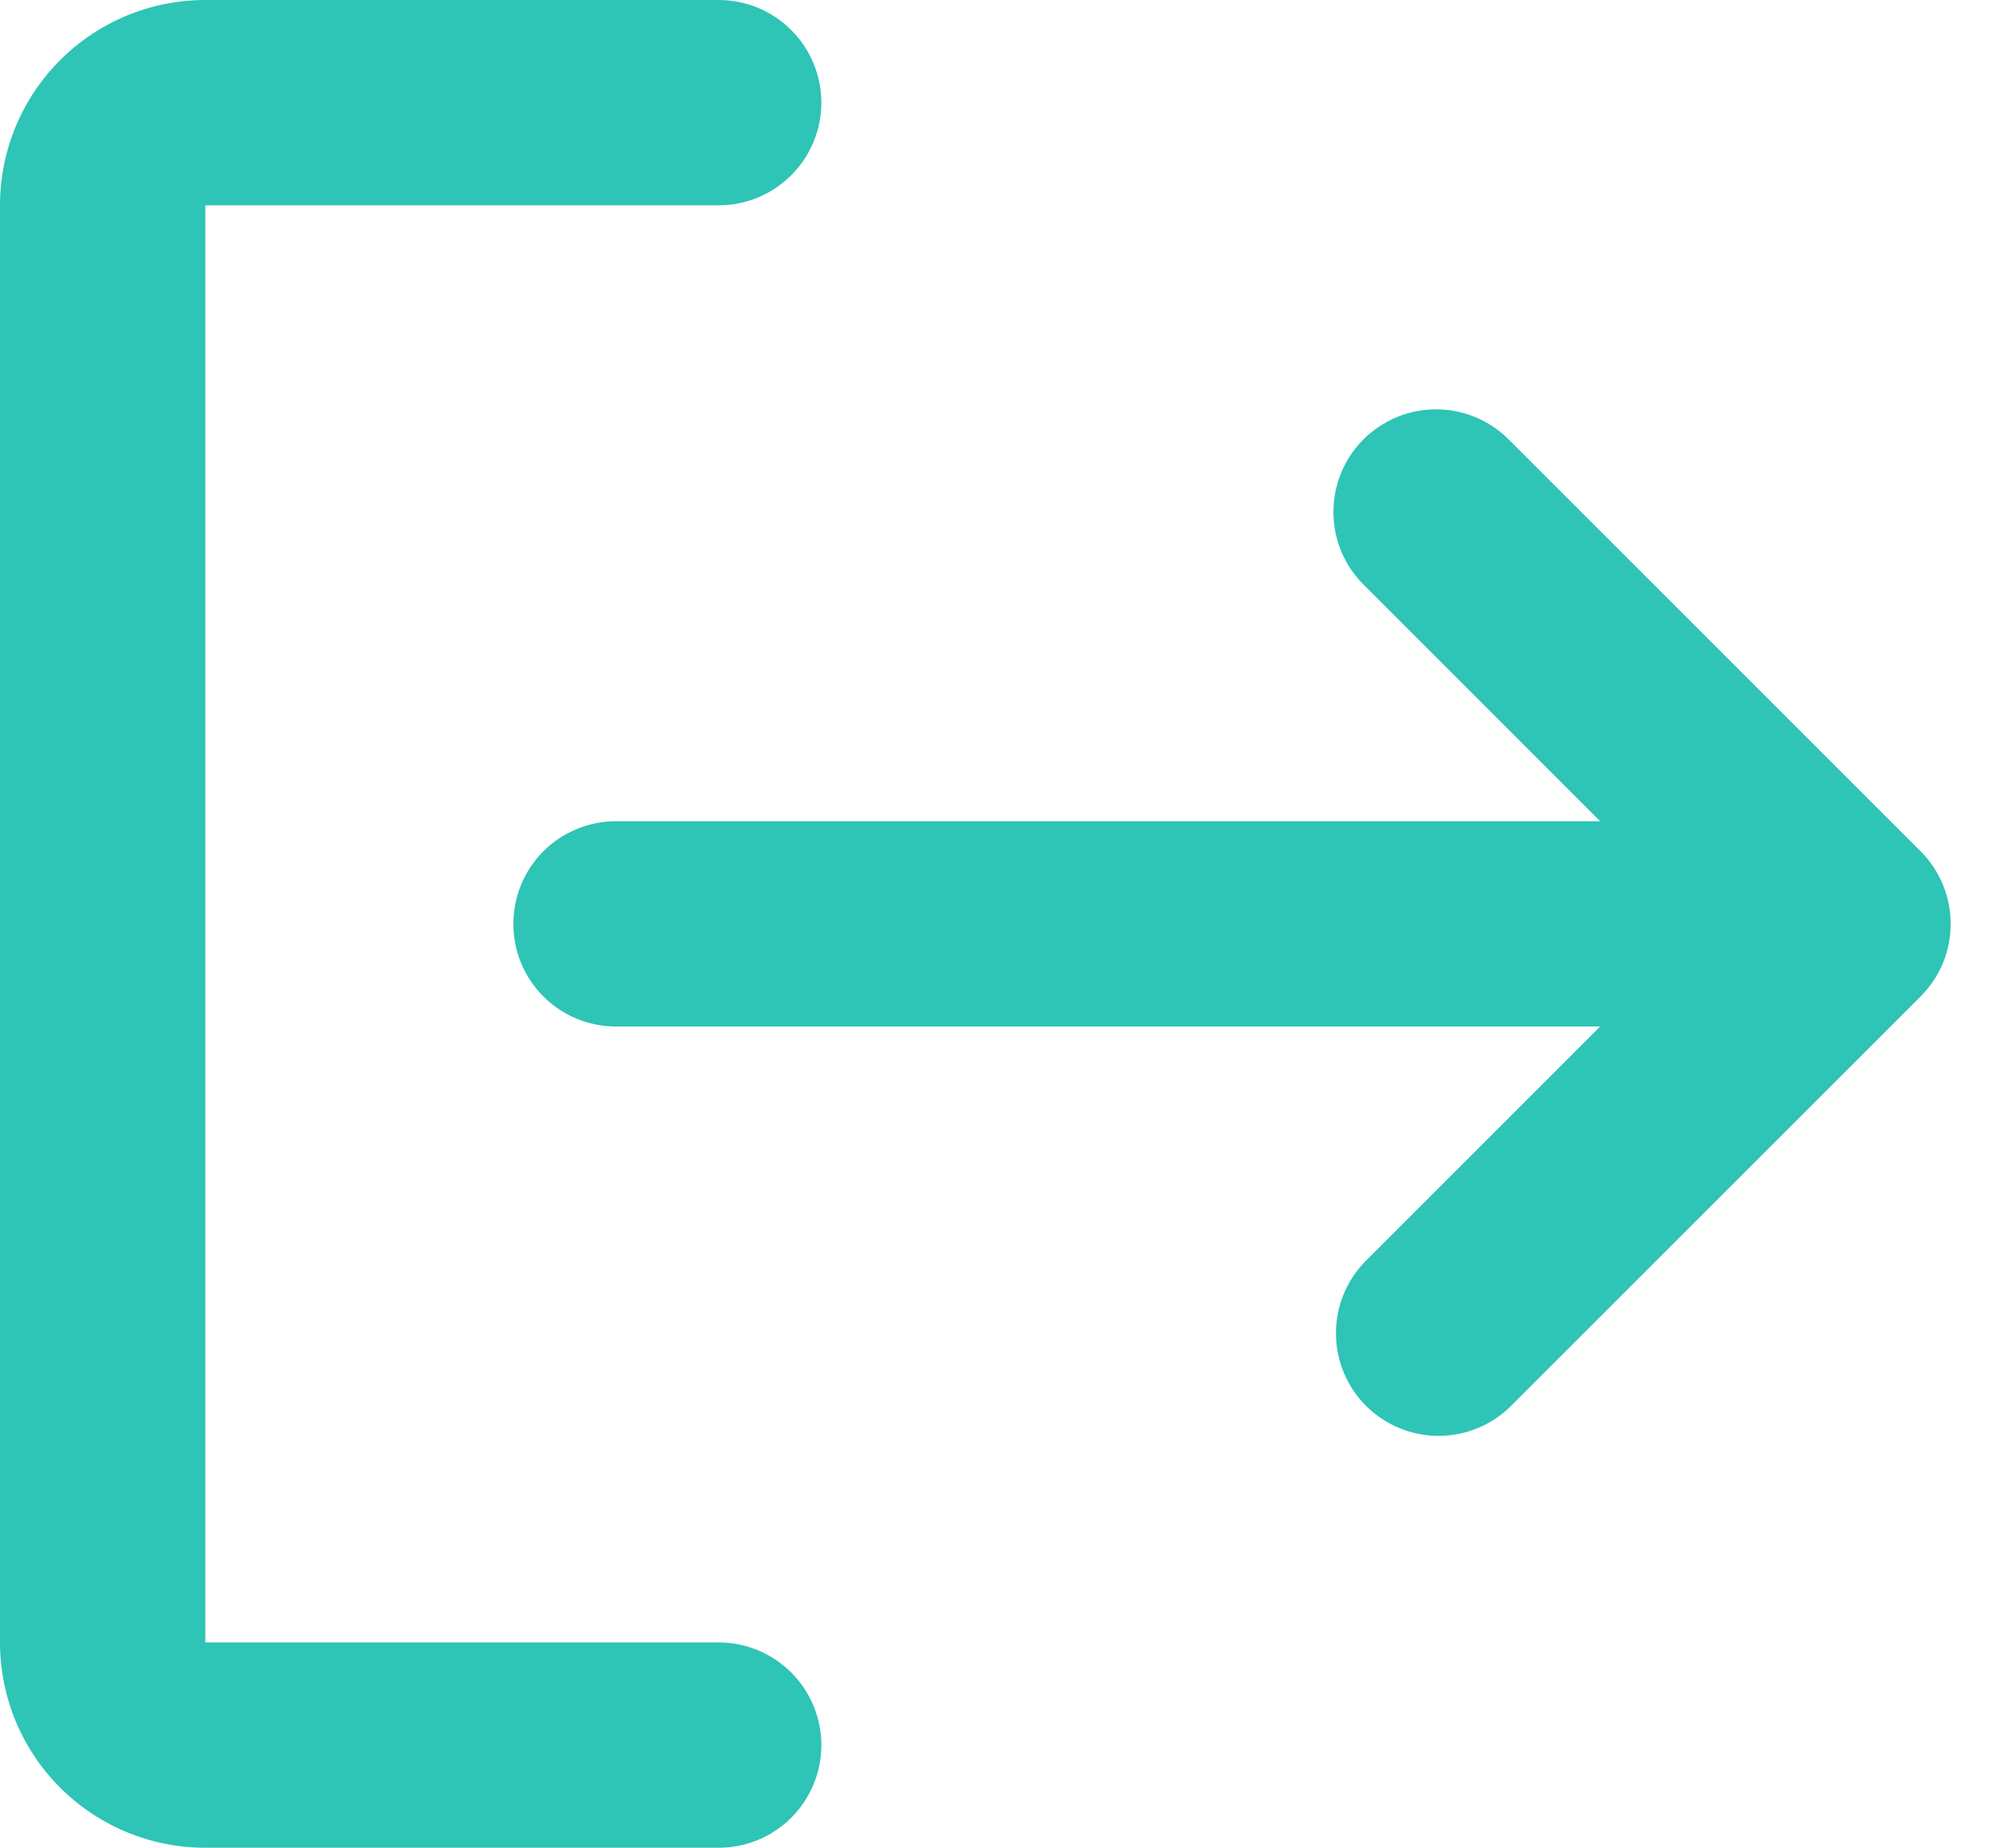
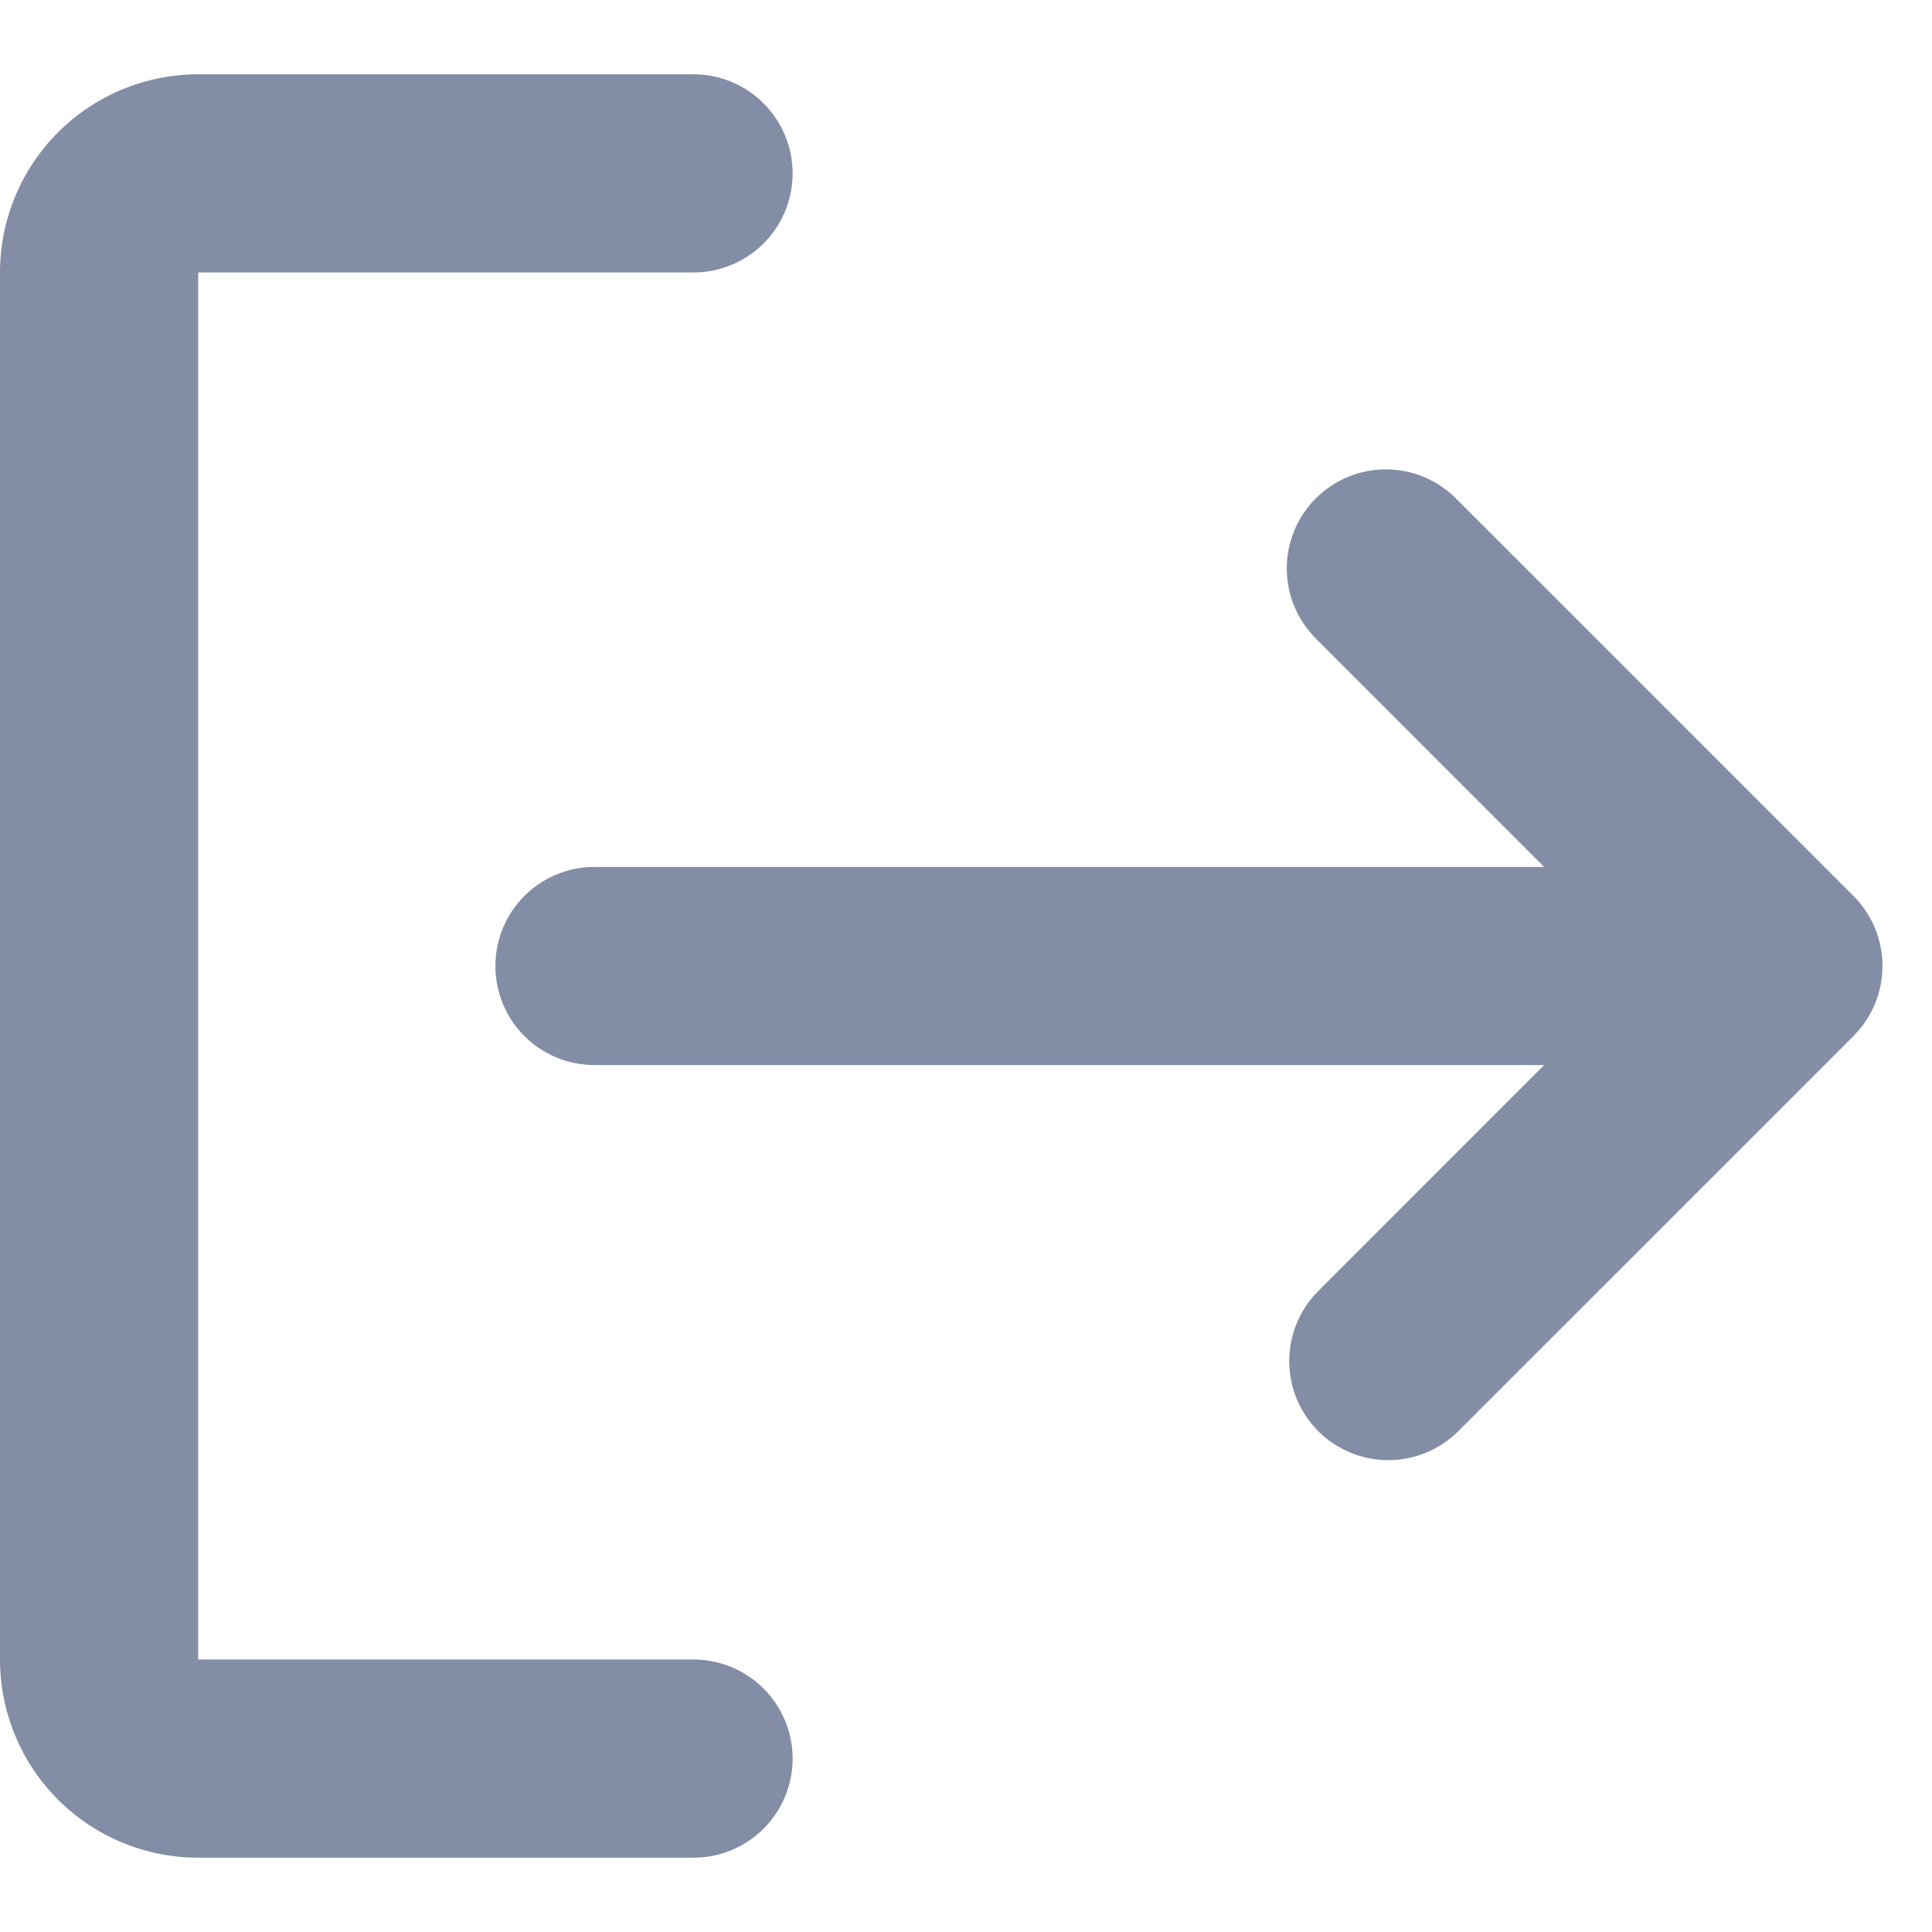
- <svg xmlns="http://www.w3.org/2000/svg" width="26" height="24" viewBox="0 0 26 24" fill="none">
-   <path fill-rule="evenodd" clip-rule="evenodd" d="M10.667 22.667C10.667 22.313 10.526 21.974 10.276 21.724C10.026 21.474 9.687 21.333 9.333 21.333H2.667V2.667H9.333C9.687 2.667 10.026 2.526 10.276 2.276C10.526 2.026 10.667 1.687 10.667 1.333C10.667 0.98 10.526 0.641 10.276 0.391C10.026 0.14 9.687 0 9.333 0H2.667C1.959 0 1.281 0.281 0.781 0.781C0.281 1.281 0 1.959 0 2.667V21.333C0 22.041 0.281 22.719 0.781 23.219C1.281 23.719 1.959 24 2.667 24H9.333C9.687 24 10.026 23.86 10.276 23.61C10.526 23.359 10.667 23.02 10.667 22.667Z" fill="#2EC4B6" />
-   <path d="M24.952 12.933C25.196 12.685 25.333 12.352 25.333 12.004V11.996C25.333 11.644 25.192 11.306 24.943 11.057L19.609 5.724C19.486 5.597 19.339 5.495 19.177 5.425C19.014 5.355 18.839 5.318 18.662 5.317C18.485 5.315 18.309 5.349 18.145 5.416C17.982 5.483 17.833 5.582 17.707 5.707C17.582 5.833 17.483 5.981 17.416 6.145C17.349 6.309 17.316 6.485 17.317 6.662C17.319 6.839 17.355 7.014 17.425 7.176C17.495 7.339 17.597 7.486 17.724 7.609L20.781 10.667H8C7.646 10.667 7.307 10.807 7.057 11.057C6.807 11.307 6.667 11.646 6.667 12C6.667 12.354 6.807 12.693 7.057 12.943C7.307 13.193 7.646 13.333 8 13.333H20.781L17.724 16.391C17.481 16.642 17.347 16.979 17.35 17.328C17.353 17.678 17.493 18.012 17.74 18.26C17.988 18.507 18.322 18.647 18.672 18.65C19.021 18.653 19.358 18.519 19.609 18.276L24.943 12.943L24.952 12.933Z" fill="#2EC4B6" />
+ <svg xmlns="http://www.w3.org/2000/svg" width="20" height="20" viewBox="0 0 26 24" fill="none">
+   <path fill-rule="evenodd" clip-rule="evenodd" d="M10.667 22.667C10.667 22.313 10.526 21.974 10.276 21.724C10.026 21.474 9.687 21.333 9.333 21.333H2.667V2.667H9.333C9.687 2.667 10.026 2.526 10.276 2.276C10.526 2.026 10.667 1.687 10.667 1.333C10.667 0.98 10.526 0.641 10.276 0.391C10.026 0.14 9.687 0 9.333 0H2.667C1.959 0 1.281 0.281 0.781 0.781C0.281 1.281 0 1.959 0 2.667V21.333C0 22.041 0.281 22.719 0.781 23.219C1.281 23.719 1.959 24 2.667 24H9.333C9.687 24 10.026 23.86 10.276 23.61C10.526 23.359 10.667 23.02 10.667 22.667Z" fill="#081C4D" fill-opacity="0.5" />
+   <path d="M24.952 12.933C25.196 12.685 25.333 12.352 25.333 12.004V11.996C25.333 11.644 25.192 11.306 24.943 11.057L19.609 5.724C19.486 5.597 19.339 5.495 19.177 5.425C19.014 5.355 18.839 5.318 18.662 5.317C18.485 5.315 18.309 5.349 18.145 5.416C17.982 5.483 17.833 5.582 17.707 5.707C17.582 5.833 17.483 5.981 17.416 6.145C17.349 6.309 17.316 6.485 17.317 6.662C17.319 6.839 17.355 7.014 17.425 7.176C17.495 7.339 17.597 7.486 17.724 7.609L20.781 10.667H8C7.646 10.667 7.307 10.807 7.057 11.057C6.807 11.307 6.667 11.646 6.667 12C6.667 12.354 6.807 12.693 7.057 12.943C7.307 13.193 7.646 13.333 8 13.333H20.781L17.724 16.391C17.481 16.642 17.347 16.979 17.35 17.328C17.353 17.678 17.493 18.012 17.74 18.26C17.988 18.507 18.322 18.647 18.672 18.65C19.021 18.653 19.358 18.519 19.609 18.276L24.943 12.943L24.952 12.933Z" fill="#081C4D" fill-opacity="0.5" />
</svg>
